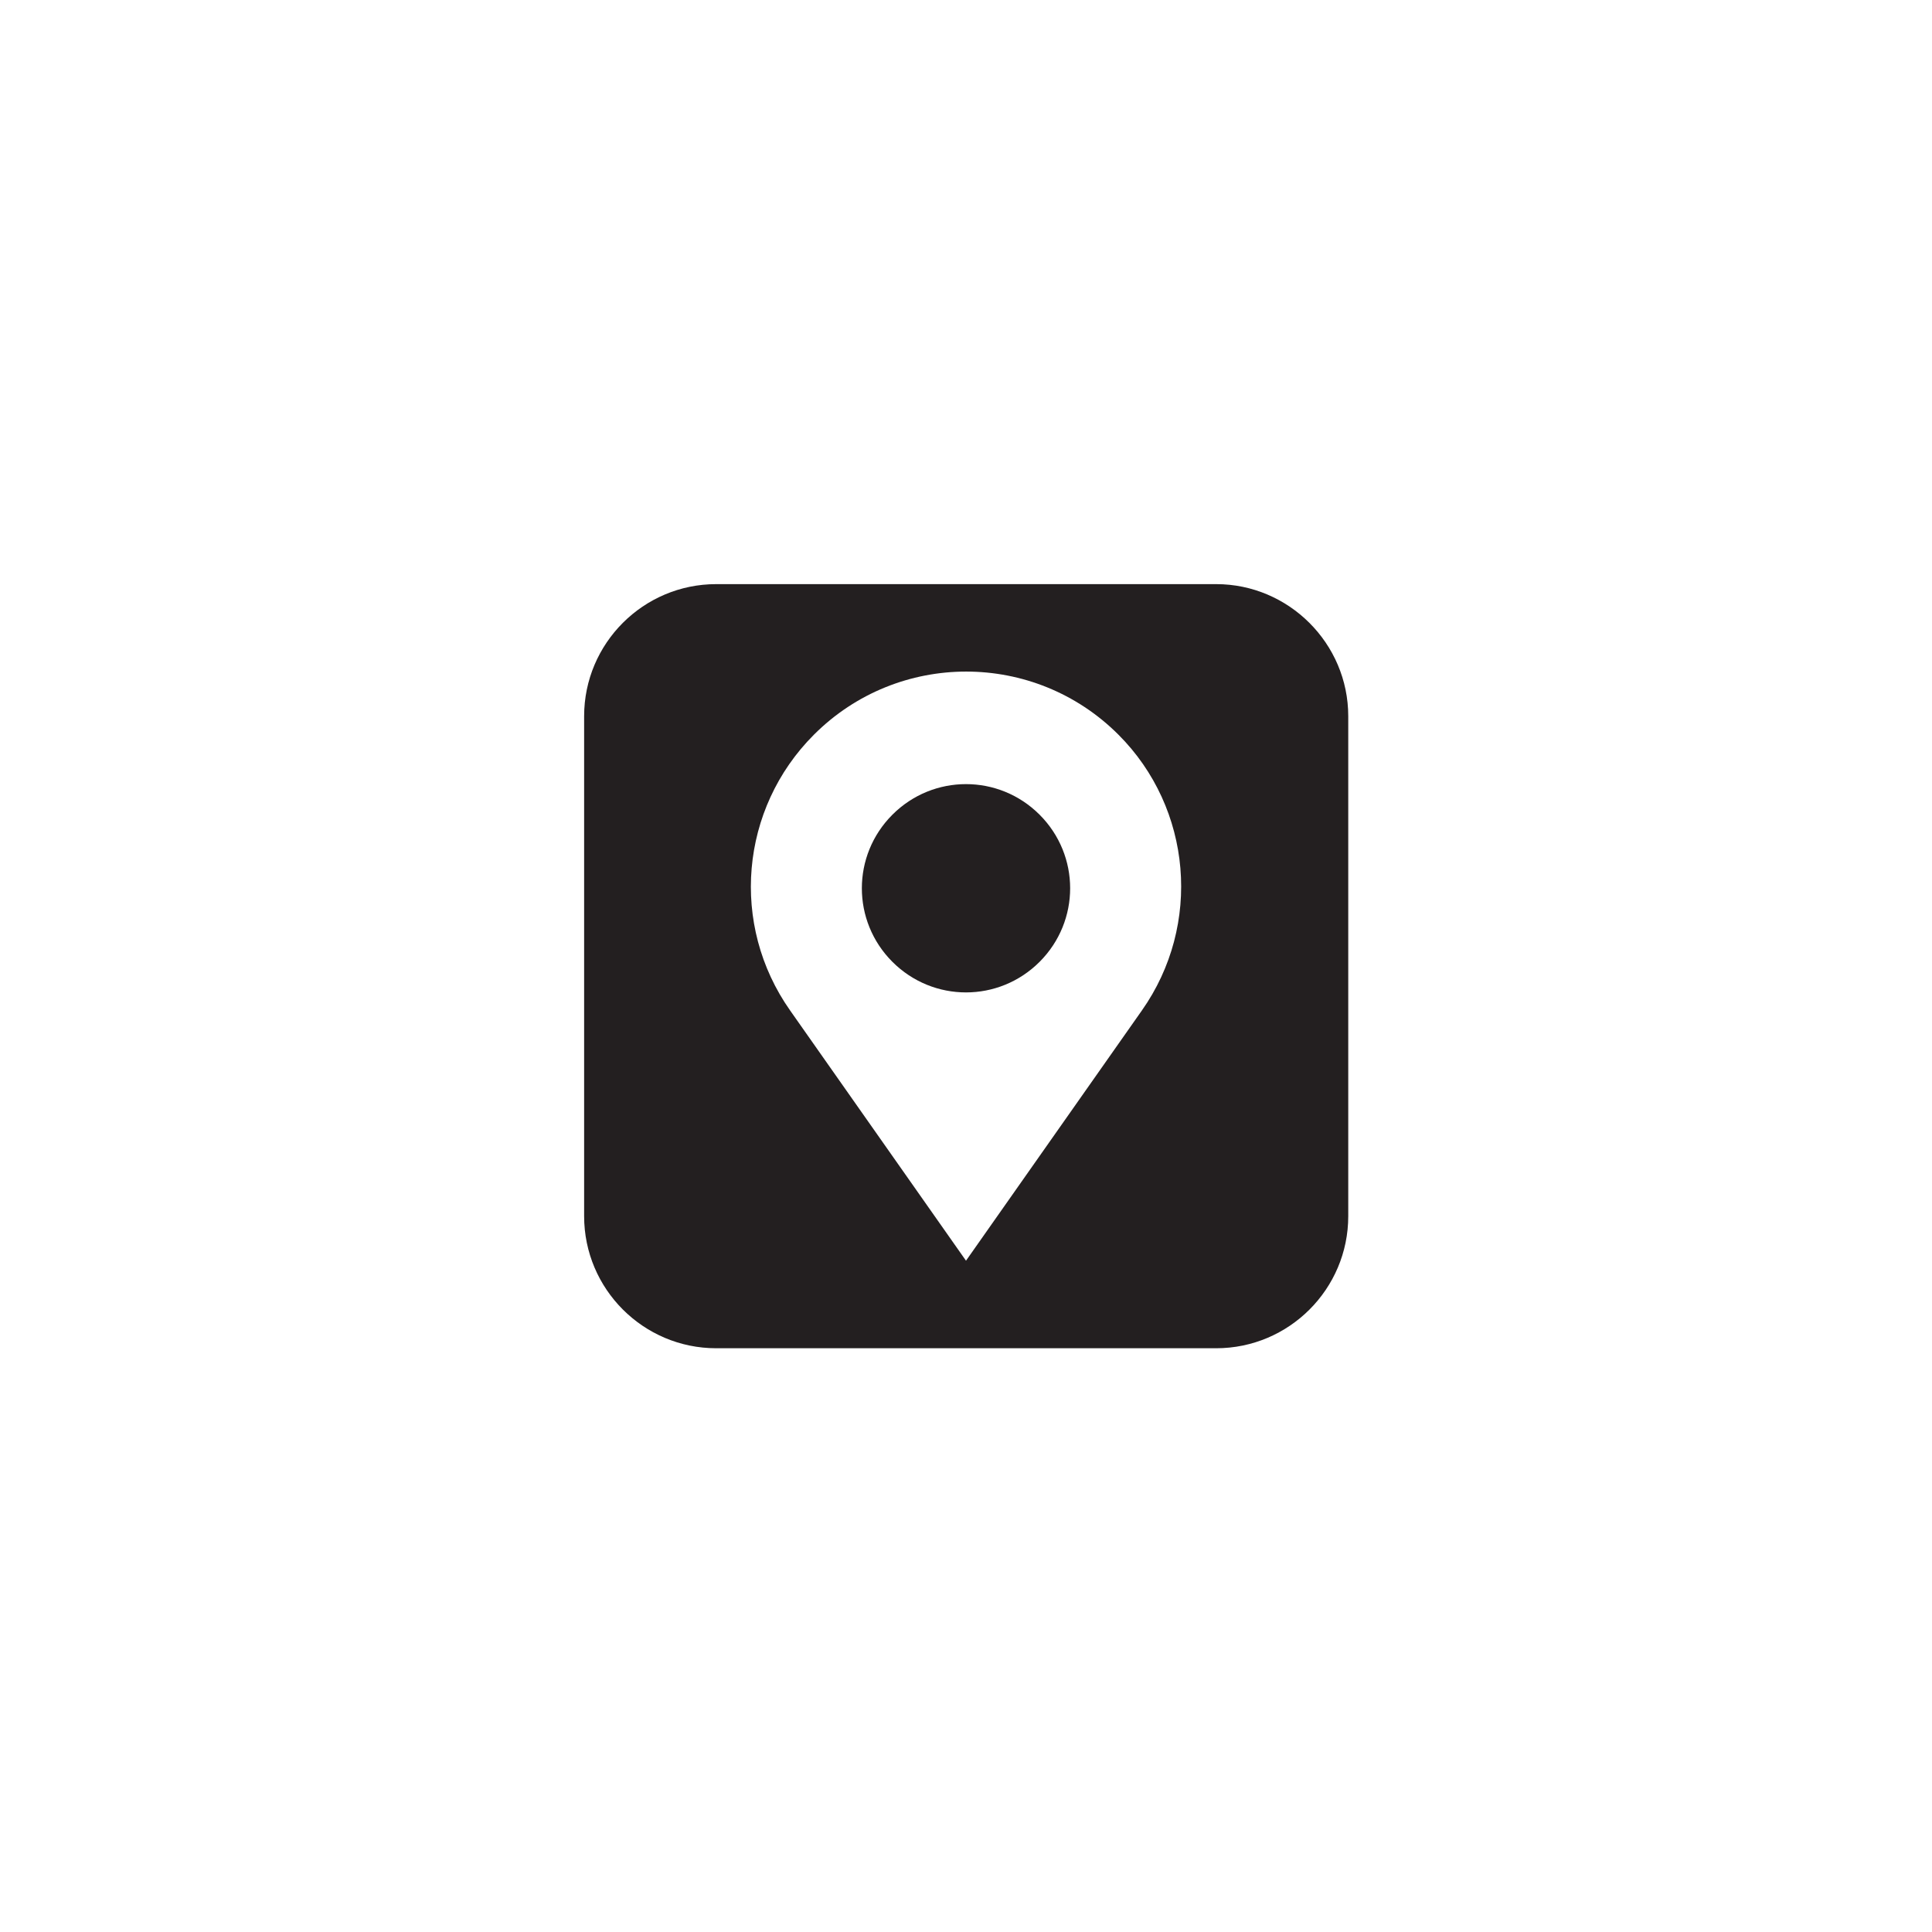
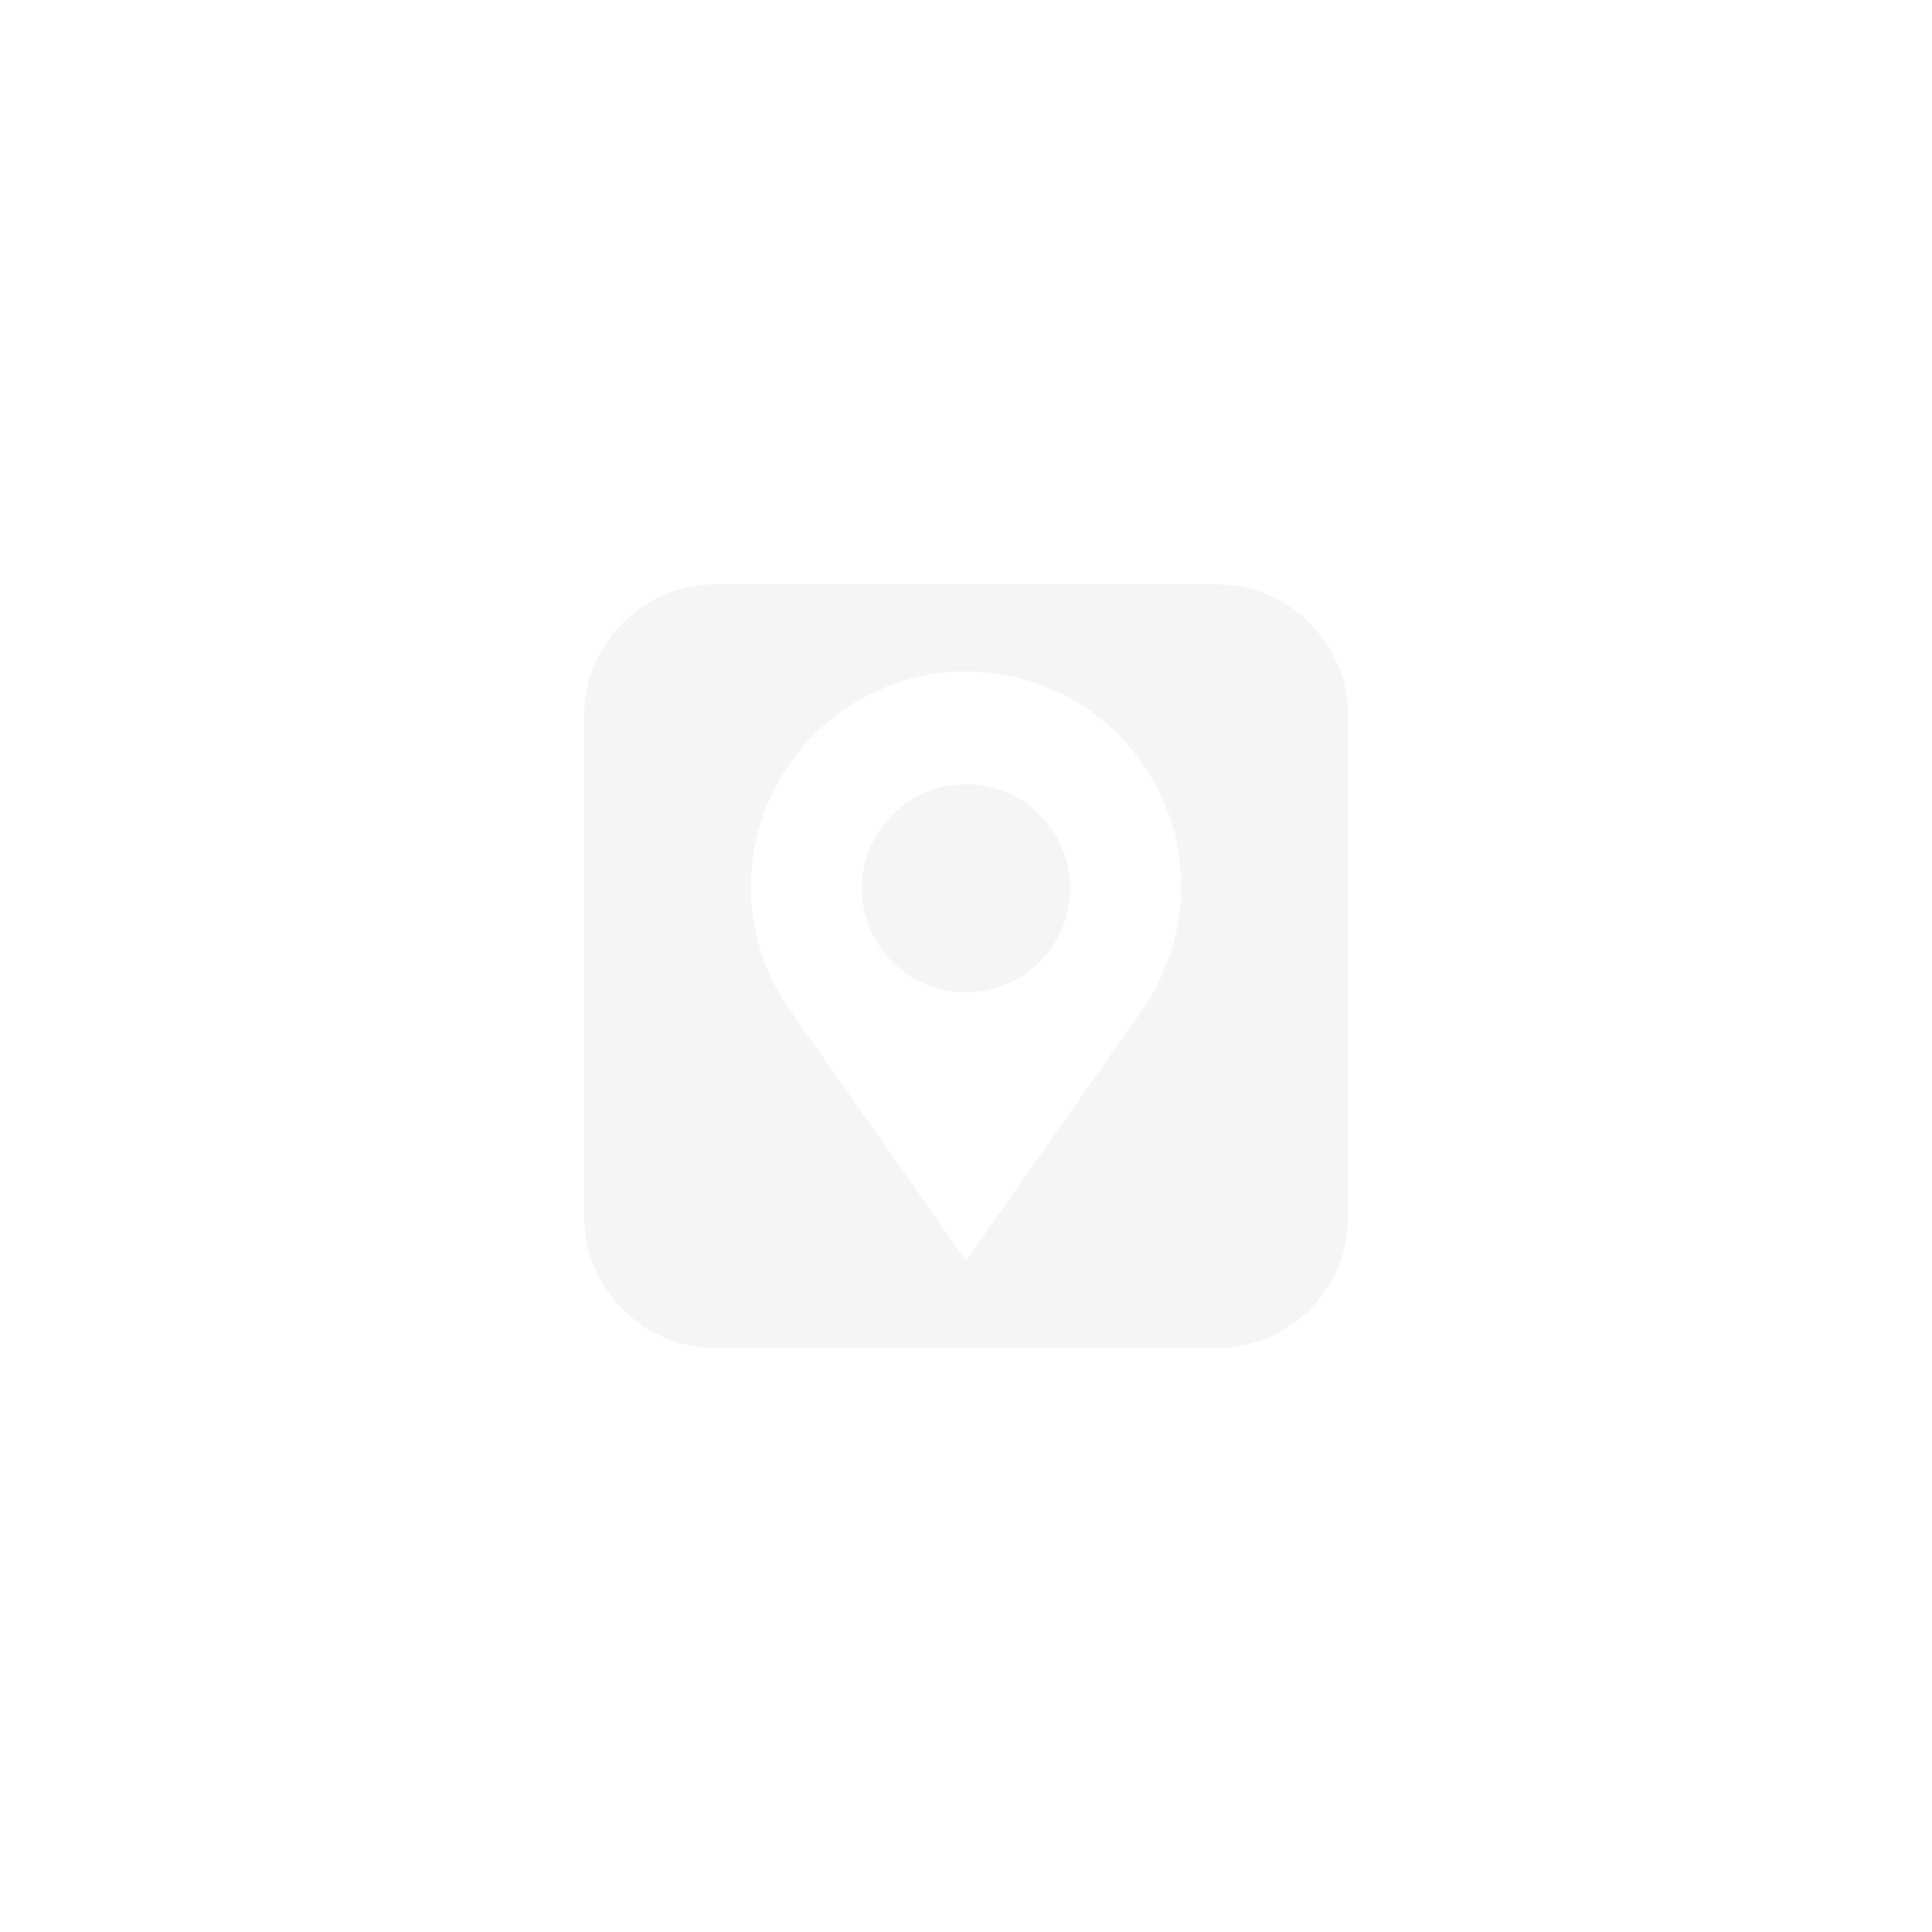
<svg xmlns="http://www.w3.org/2000/svg" enable-background="new 0 0 512 512" height="512px" id="Layer_1" version="1.1" viewBox="0 0 512 512" width="512px" xml:space="preserve">
  <g>
-     <path d="M275.5,215.9c-10.8-10.8-28.2-10.8-39,0h0c-10.8,10.8-10.8,28.2,0,39h0c10.8,10.8,28.2,10.8,39,0h0   C286.3,244.1,286.3,226.7,275.5,215.9L275.5,215.9z" fill="#231F20" />
-     <path d="M322.3,154.8H189.8c-19.3,0-35,15.7-35,35v132.5c0,19.3,15.7,35,35,35h132.5c19.3,0,35-15.7,35-35V189.8   C357.3,170.5,341.5,154.8,322.3,154.8z M302.6,267.8L256,334.1l-46.6-66.3c-16-22.7-13.3-53.5,6.3-73.1v0   c22.3-22.3,58.4-22.3,80.7,0v0C315.9,214.2,318.6,245.1,302.6,267.8z" fill="#231F20" />
+     <path d="M275.5,215.9c-10.8-10.8-28.2-10.8-39,0h0c-10.8,10.8-10.8,28.2,0,39h0c10.8,10.8,28.2,10.8,39,0h0   C286.3,244.1,286.3,226.7,275.5,215.9L275.5,215.9z" fill="#f5f5f5" />
+     <path d="M322.3,154.8H189.8c-19.3,0-35,15.7-35,35v132.5c0,19.3,15.7,35,35,35h132.5c19.3,0,35-15.7,35-35V189.8   C357.3,170.5,341.5,154.8,322.3,154.8z M302.6,267.8L256,334.1l-46.6-66.3c-16-22.7-13.3-53.5,6.3-73.1v0   c22.3-22.3,58.4-22.3,80.7,0v0C315.9,214.2,318.6,245.1,302.6,267.8z" fill="#f5f5f5" />
  </g>
</svg>
